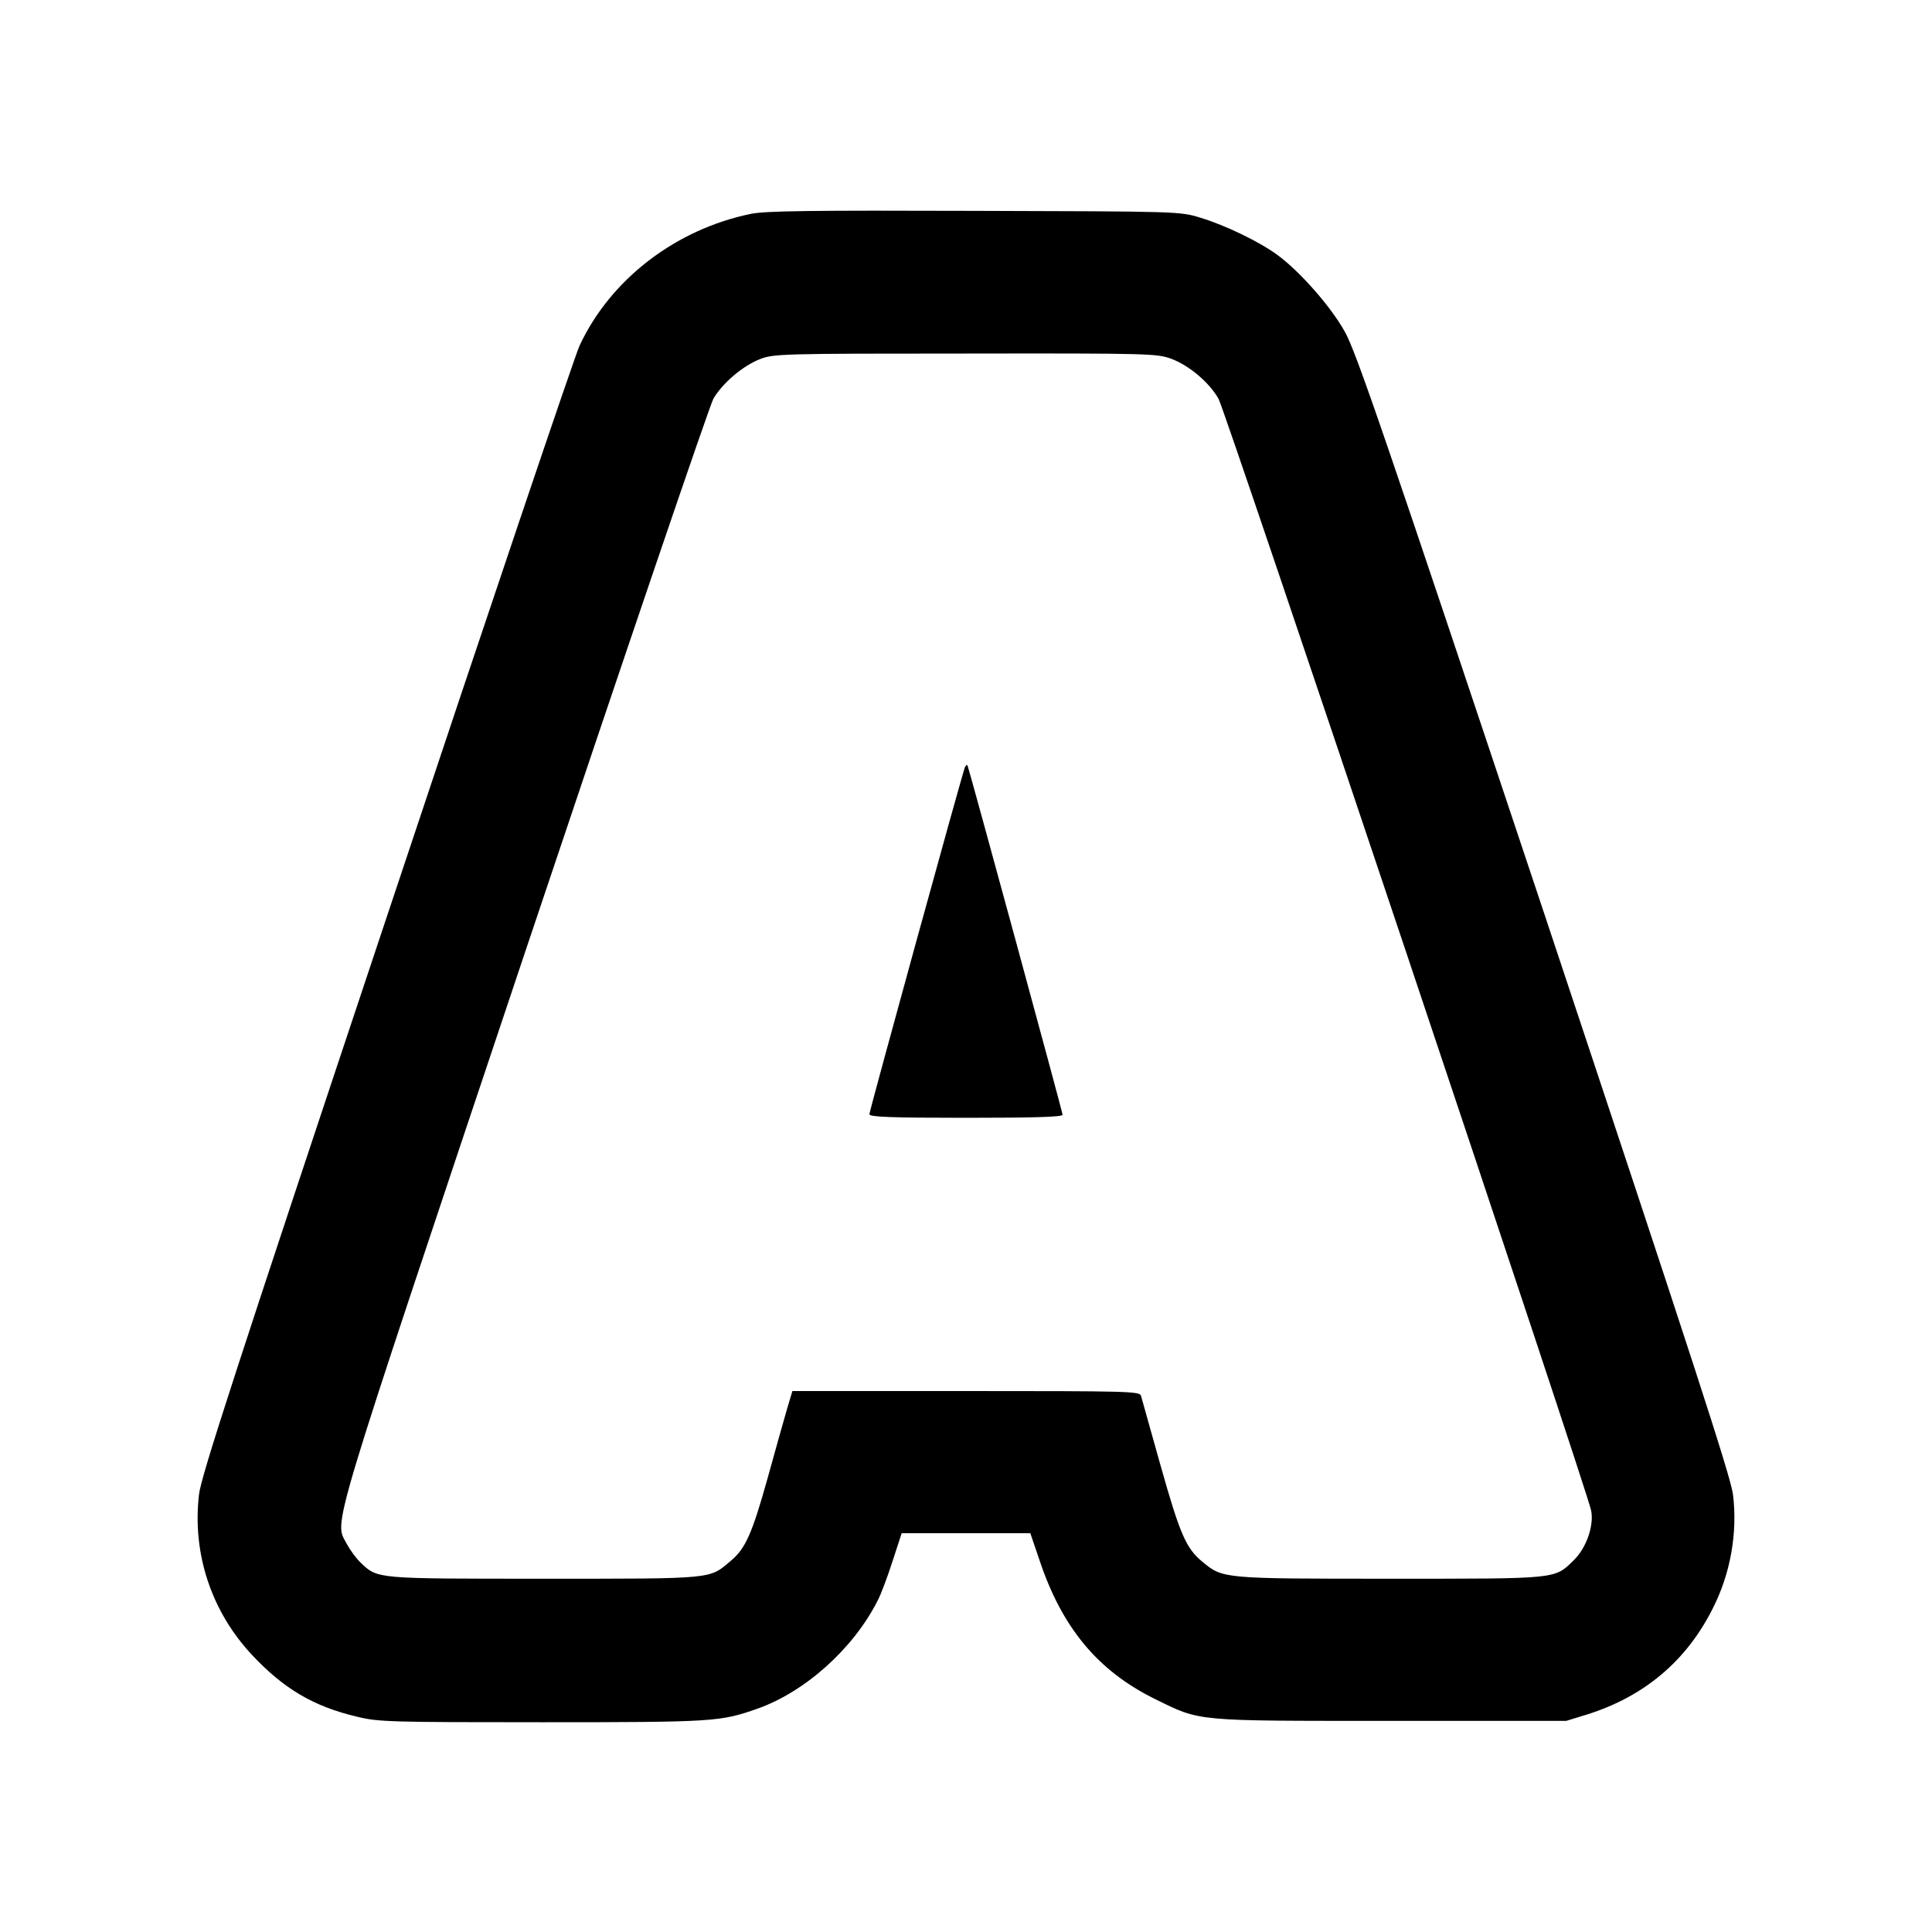
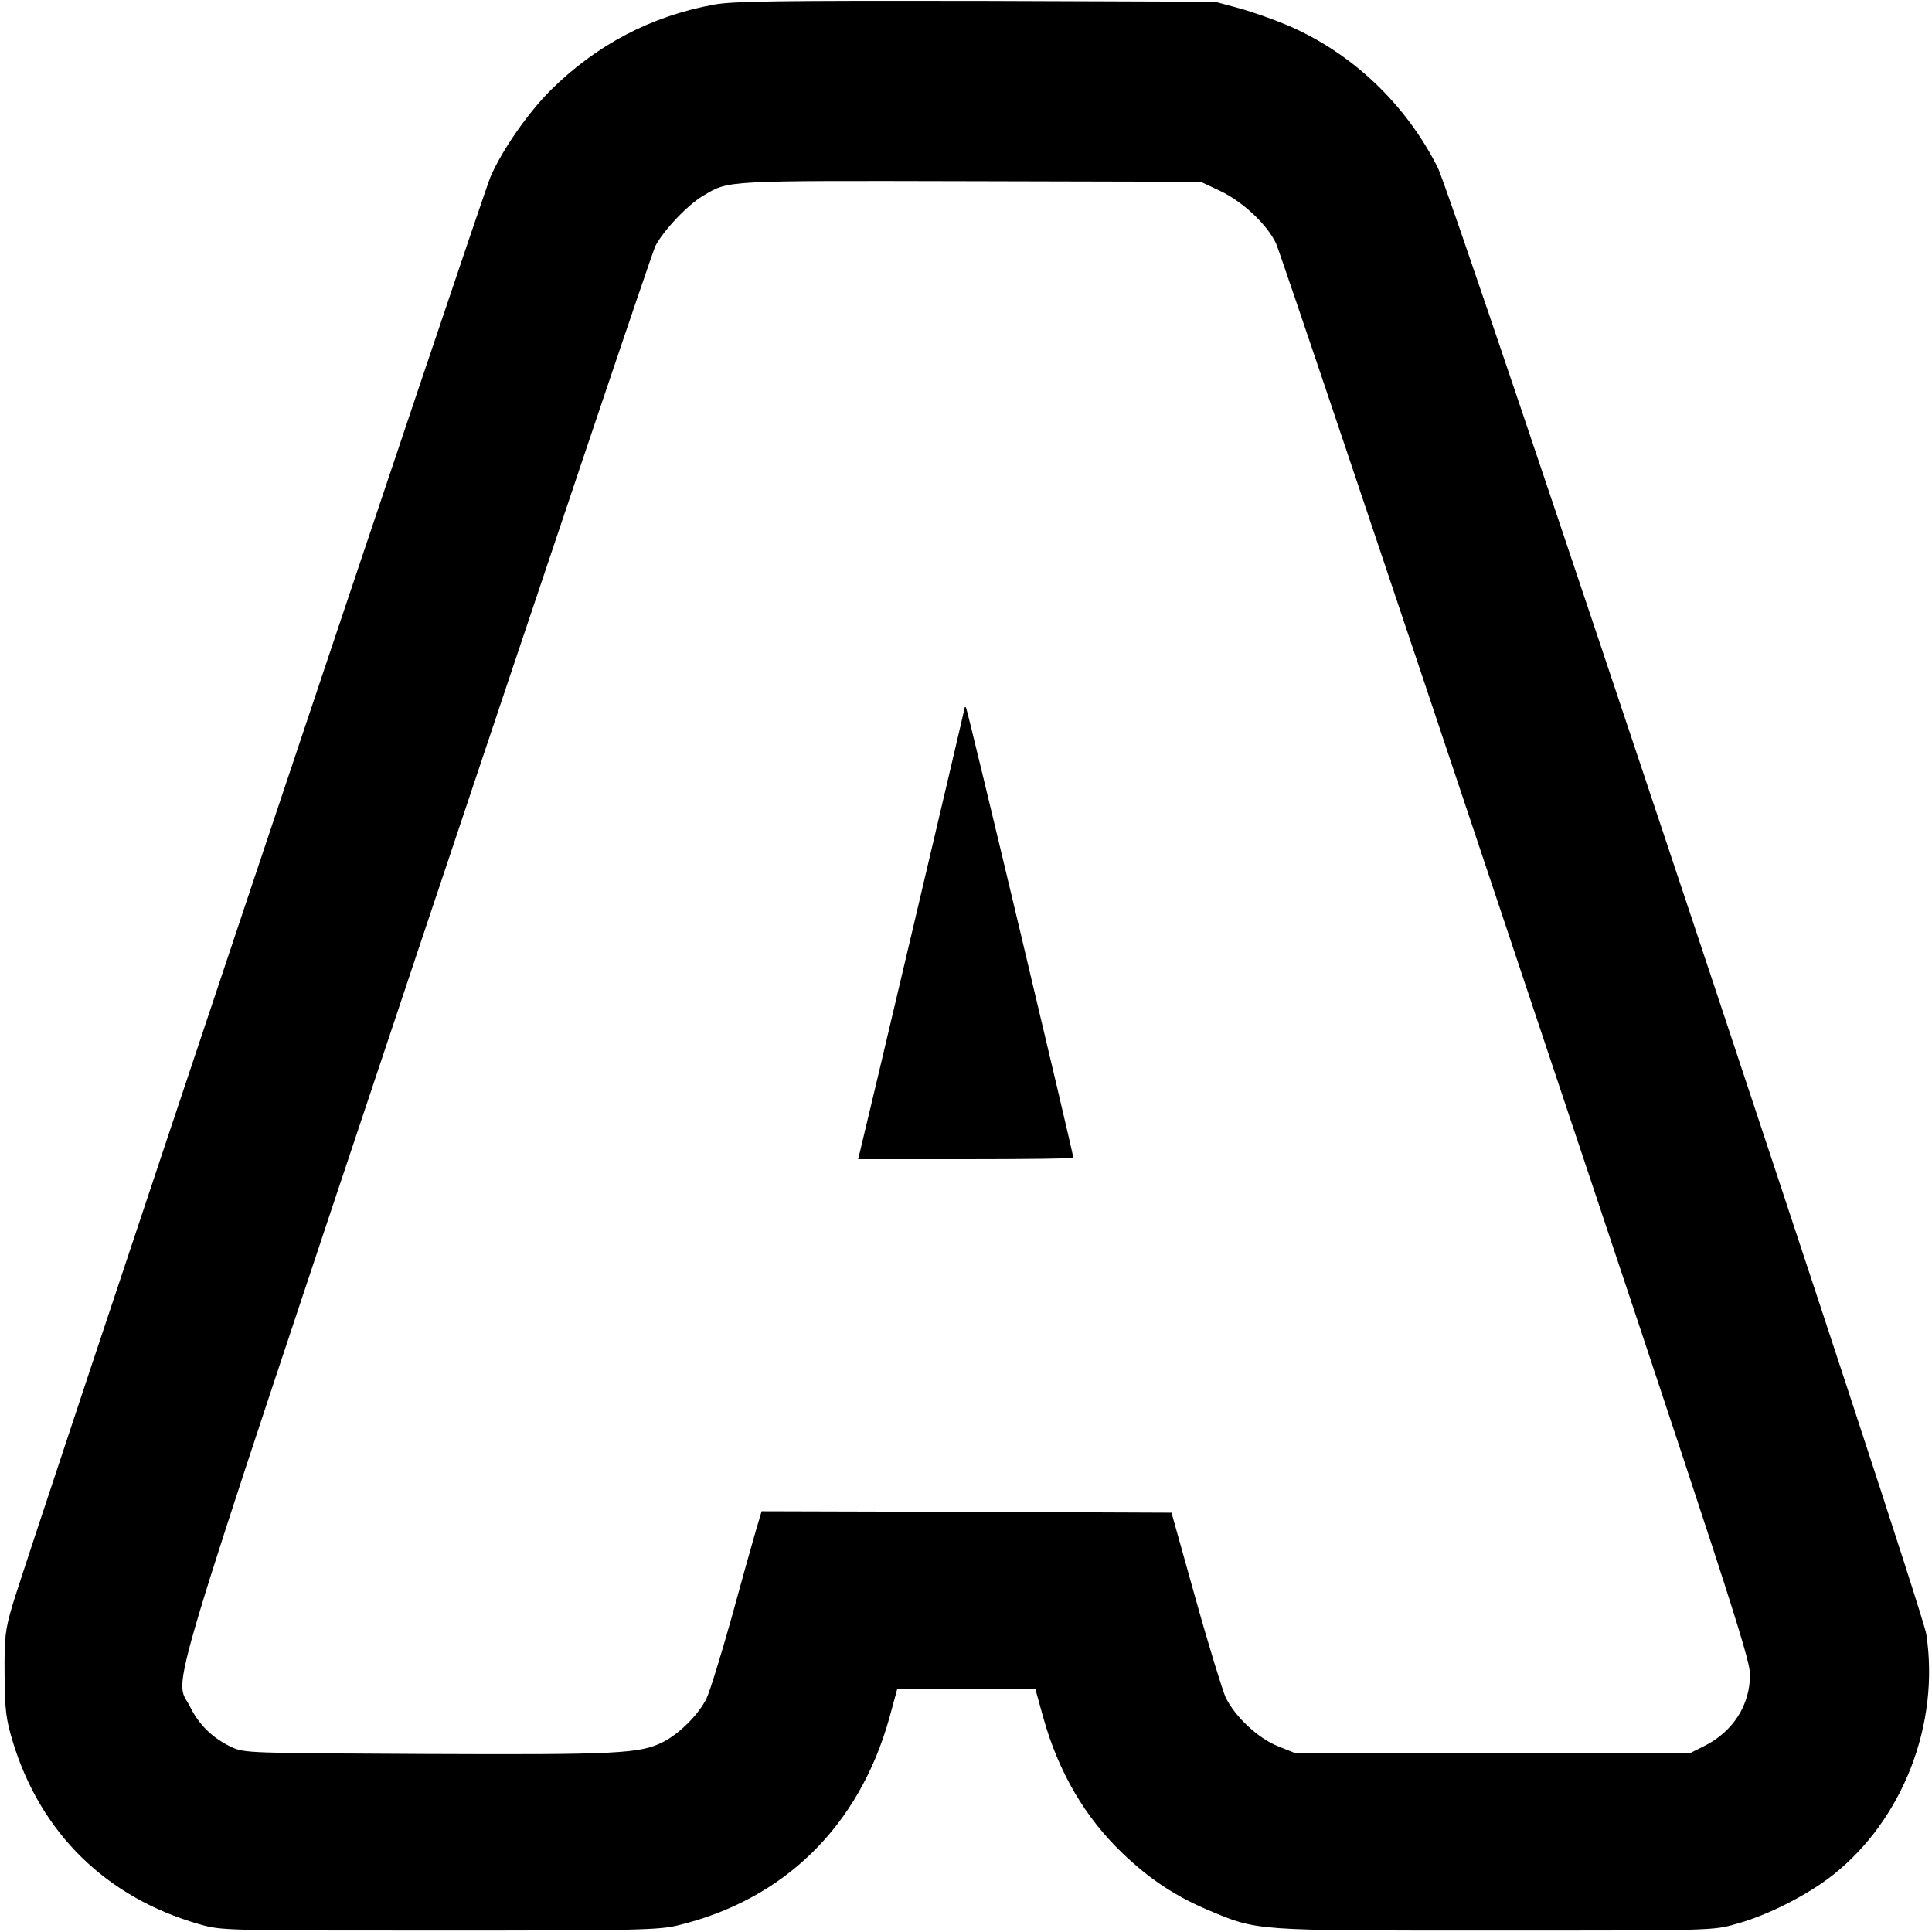
- <svg xmlns="http://www.w3.org/2000/svg" version="1.0" width="700pt" height="700pt" viewBox="0 0 700 700" preserveAspectRatio="xMidYMid meet">
-   <g transform="translate(0,700) scale(0.1,-0.1)" fill="#000000" stroke="none">
-     <path d="M2720 6225 c-272 -56 -508 -237 -620 -477 -17 -36 -332 -969 -700 -2074 -544 -1631 -672 -2024 -679 -2089 -25 -214 45 -424 192 -581 114 -122 223 -187 381 -224 76 -19 121 -20 671 -20 624 0 645 2 779 49 173 61 347 217 435 390 13 24 37 89 55 145 l33 101 233 0 233 0 33 -97 c82 -246 212 -402 419 -504 167 -82 138 -79 855 -79 l635 0 75 23 c207 65 360 194 455 383 65 127 91 275 74 414 -8 64 -149 497 -684 2105 -576 1727 -682 2038 -723 2109 -50 90 -162 217 -242 276 -66 49 -191 109 -280 136 -75 23 -75 23 -820 25 -589 2 -759 0 -810 -11z m1524 -525 c64 -24 137 -85 171 -145 24 -41 1337 -3958 1350 -4028 11 -55 -18 -136 -62 -179 -72 -70 -50 -68 -666 -68 -608 0 -606 0 -680 61 -60 49 -82 101 -152 349 -36 129 -68 243 -71 253 -5 16 -44 17 -634 17 l-629 0 -20 -67 c-11 -38 -43 -151 -71 -253 -55 -196 -79 -251 -132 -295 -79 -67 -55 -65 -676 -65 -614 0 -603 -1 -665 58 -16 15 -38 45 -50 67 -46 90 -80 -22 642 2135 364 1086 673 1994 686 2016 34 57 107 119 169 143 49 19 78 20 743 20 672 1 694 0 747 -19z" />
-     <path d="M3496 4220 c-11 -28 -346 -1245 -346 -1257 0 -10 77 -13 350 -13 246 0 350 3 350 11 0 9 -333 1232 -344 1264 -2 6 -6 3 -10 -5z" />
+ <svg xmlns="http://www.w3.org/2000/svg" version="1.0" width="675pt" height="675pt" viewBox="0 0 675 675" preserveAspectRatio="xMidYMid meet">
+   <g transform="translate(0,675) scale(0.1,-0.1)" fill="#000000" stroke="none">
+     <path d="M2495 6734 c-220 -40 -412 -141 -572 -300 -78 -78 -168 -207 -209 -301 -29 -66 -1629 -4846 -1671 -4993 -25 -85 -28 -111 -27 -240 1 -126 5 -156 28 -233 97 -321 327 -547 653 -640 77 -22 84 -22 838 -22 693 0 766 2 833 18 372 90 633 346 739 724 l28 103 241 0 241 0 28 -101 c53 -190 146 -349 277 -474 94 -90 183 -149 298 -198 176 -74 155 -72 1005 -72 755 0 761 0 840 23 111 30 250 101 340 172 244 194 373 528 325 841 -16 103 -1652 5014 -1707 5124 -112 222 -298 399 -523 496 -47 20 -123 47 -170 60 l-85 23 -835 3 c-693 1 -849 -1 -915 -13z m1768 -651 c78 -37 163 -116 195 -183 12 -25 389 -1145 838 -2490 738 -2208 818 -2451 818 -2510 1 -107 -60 -202 -163 -252 l-46 -23 -690 0 -690 0 -60 24 c-70 28 -150 103 -183 171 -11 25 -59 180 -105 345 l-84 300 -716 3 -716 2 -20 -67 c-11 -38 -50 -176 -86 -308 -37 -132 -76 -258 -87 -280 -28 -56 -94 -122 -151 -151 -80 -41 -159 -45 -832 -42 -616 3 -631 3 -676 24 -66 31 -114 78 -145 141 -55 111 -115 -87 789 2620 449 1342 825 2460 837 2484 29 55 113 144 168 176 90 53 67 52 932 50 l805 -2 68 -32z" />
+     <path d="M3370 4276 c0 -6 -344 -1464 -365 -1548 l-7 -28 376 0 c207 0 376 2 376 5 0 14 -370 1569 -375 1573 -3 3 -5 2 -5 -2z" />
  </g>
</svg>
